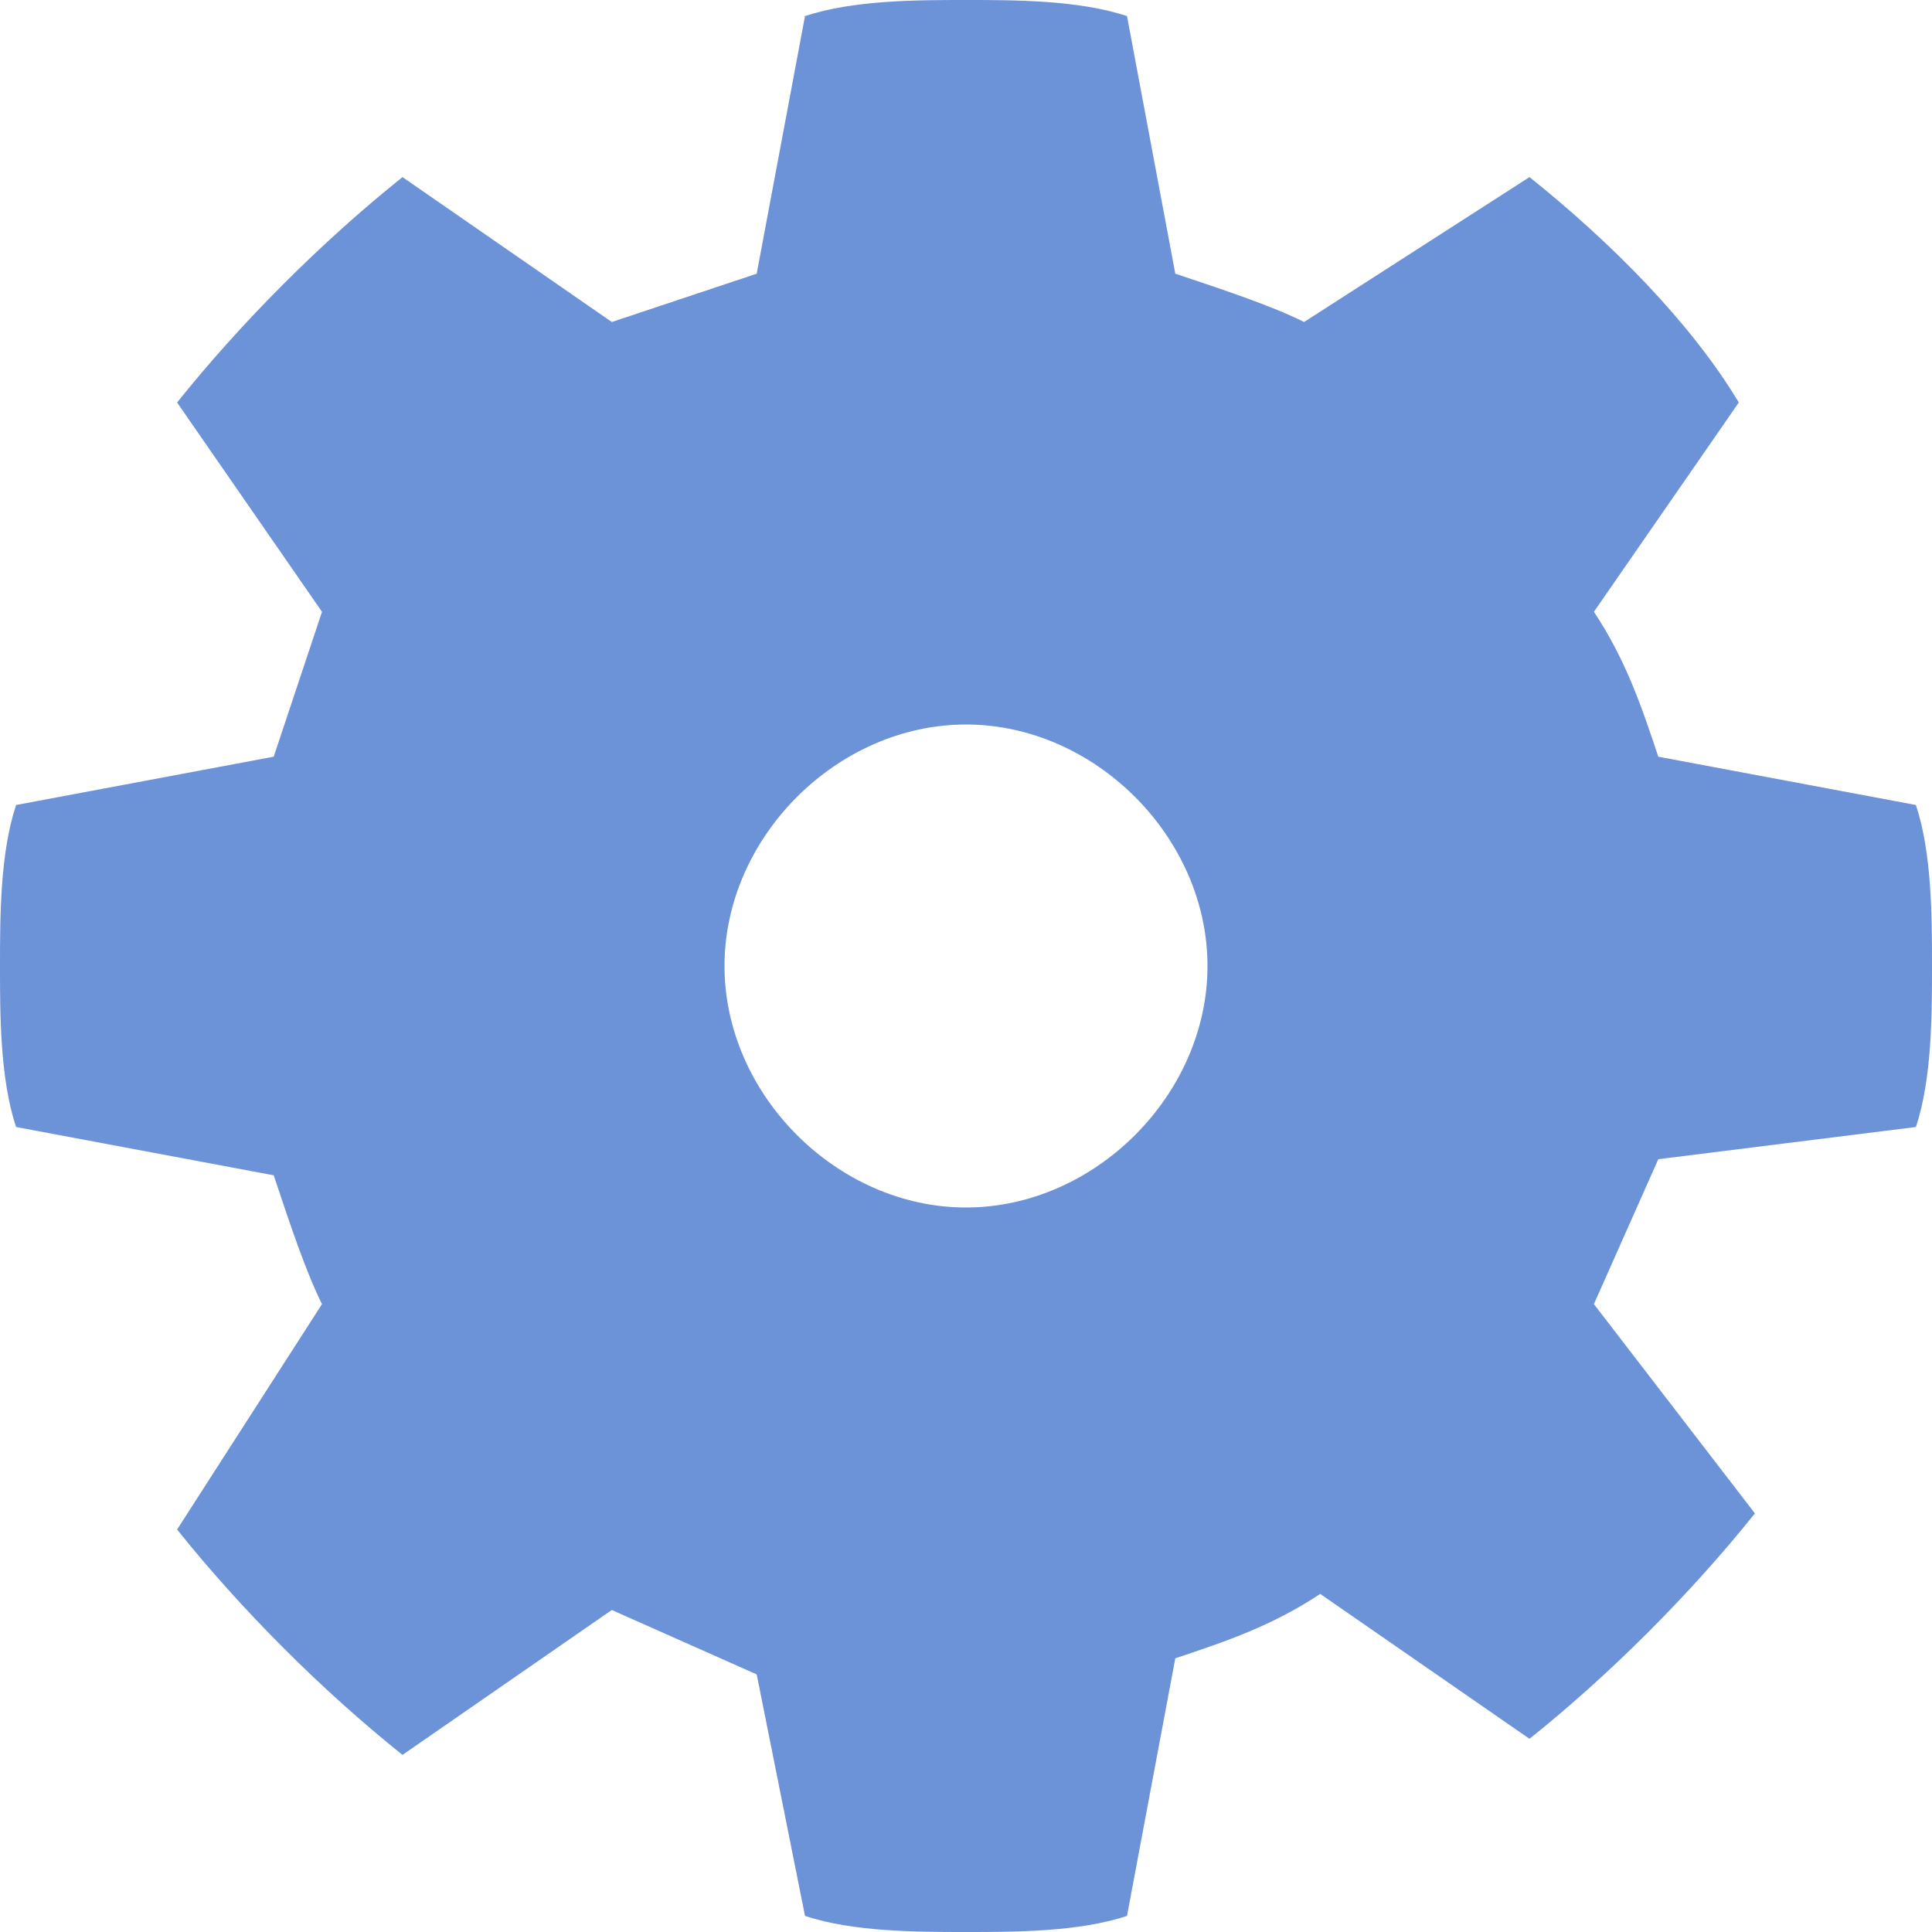
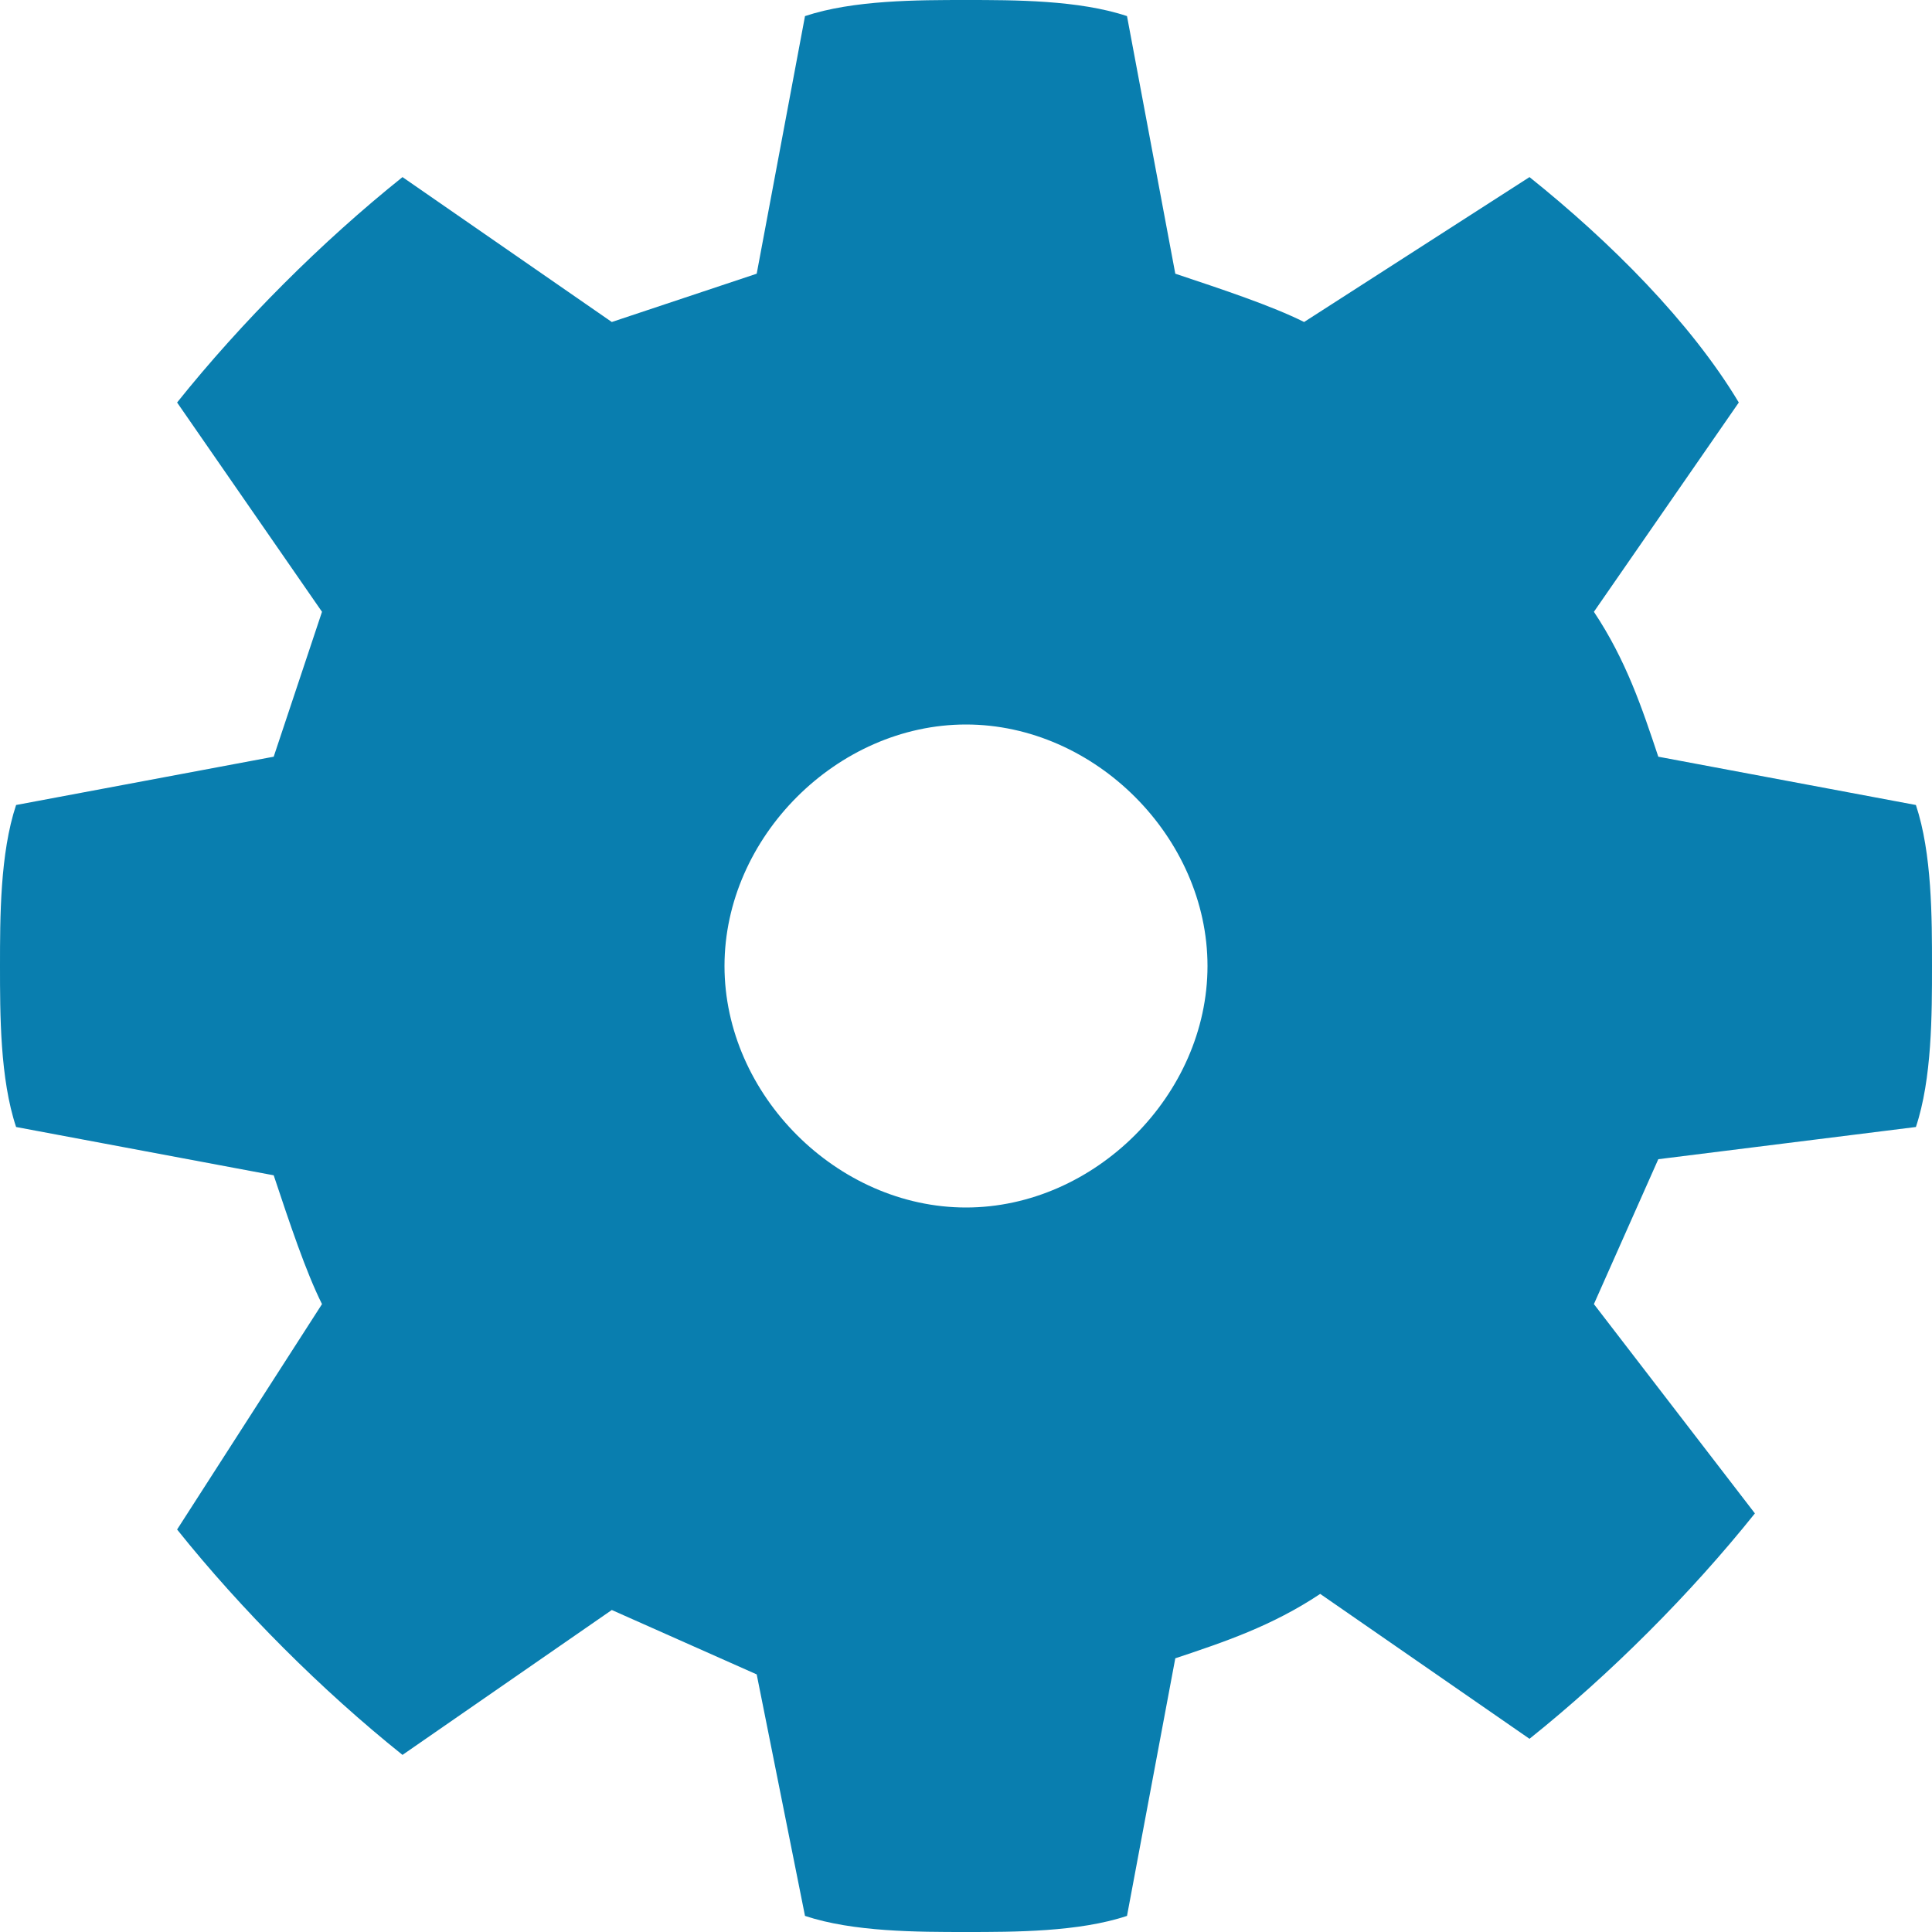
<svg xmlns="http://www.w3.org/2000/svg" width="12" height="12" viewBox="0 0 12 12" preserveAspectRatio="xMinYMid meet" overflow="visible">
-   <path d="M11.9 7c.1-.3.1-.7.1-1 0-.3 0-.7-.1-1l-1.6-.3c-.1-.3-.2-.6-.4-.9l.9-1.3c-.3-.5-.8-1-1.3-1.4l-1.4.9c-.2-.1-.5-.2-.8-.3l-.3-1.6c-.3-.1-.7-.1-1-.1-.3 0-.7 0-1 .1l-.3 1.6-.9.3-1.3-.9c-.5.4-1 .9-1.4 1.4l.9 1.3-.3.9-1.6.3c-.1.3-.1.7-.1 1 0 .3 0 .7.1 1l1.6.3c.1.3.2.6.3.8l-.9 1.4c.4.5.9 1 1.4 1.4l1.3-.9.9.4.3 1.5c.3.1.7.1 1 .1.3 0 .7 0 1-.1l.3-1.6c.3-.1.6-.2.9-.4l1.3.9c.5-.4 1-.9 1.4-1.4l-1-1.3.4-.9 1.6-.2zm-5.9.5c-.8 0-1.5-.7-1.5-1.5s.7-1.5 1.5-1.5 1.5.7 1.5 1.5-.7 1.5-1.5 1.5z" fill="#6c92d8" />
+   <path d="M11.9 7c.1-.3.1-.7.1-1 0-.3 0-.7-.1-1l-1.6-.3c-.1-.3-.2-.6-.4-.9l.9-1.3c-.3-.5-.8-1-1.3-1.4l-1.4.9c-.2-.1-.5-.2-.8-.3l-.3-1.6c-.3-.1-.7-.1-1-.1-.3 0-.7 0-1 .1l-.3 1.6-.9.3-1.3-.9c-.5.4-1 .9-1.4 1.4l.9 1.3-.3.9-1.6.3c-.1.3-.1.7-.1 1 0 .3 0 .7.1 1l1.6.3c.1.3.2.6.3.8l-.9 1.4c.4.5.9 1 1.4 1.4l1.3-.9.9.4.3 1.5c.3.1.7.1 1 .1.3 0 .7 0 1-.1l.3-1.6c.3-.1.6-.2.9-.4l1.3.9c.5-.4 1-.9 1.4-1.4l-1-1.3.4-.9 1.6-.2zm-5.9.5c-.8 0-1.5-.7-1.5-1.5s.7-1.5 1.5-1.5 1.5.7 1.5 1.5-.7 1.5-1.5 1.5z" fill="#097eaf" />
</svg>
